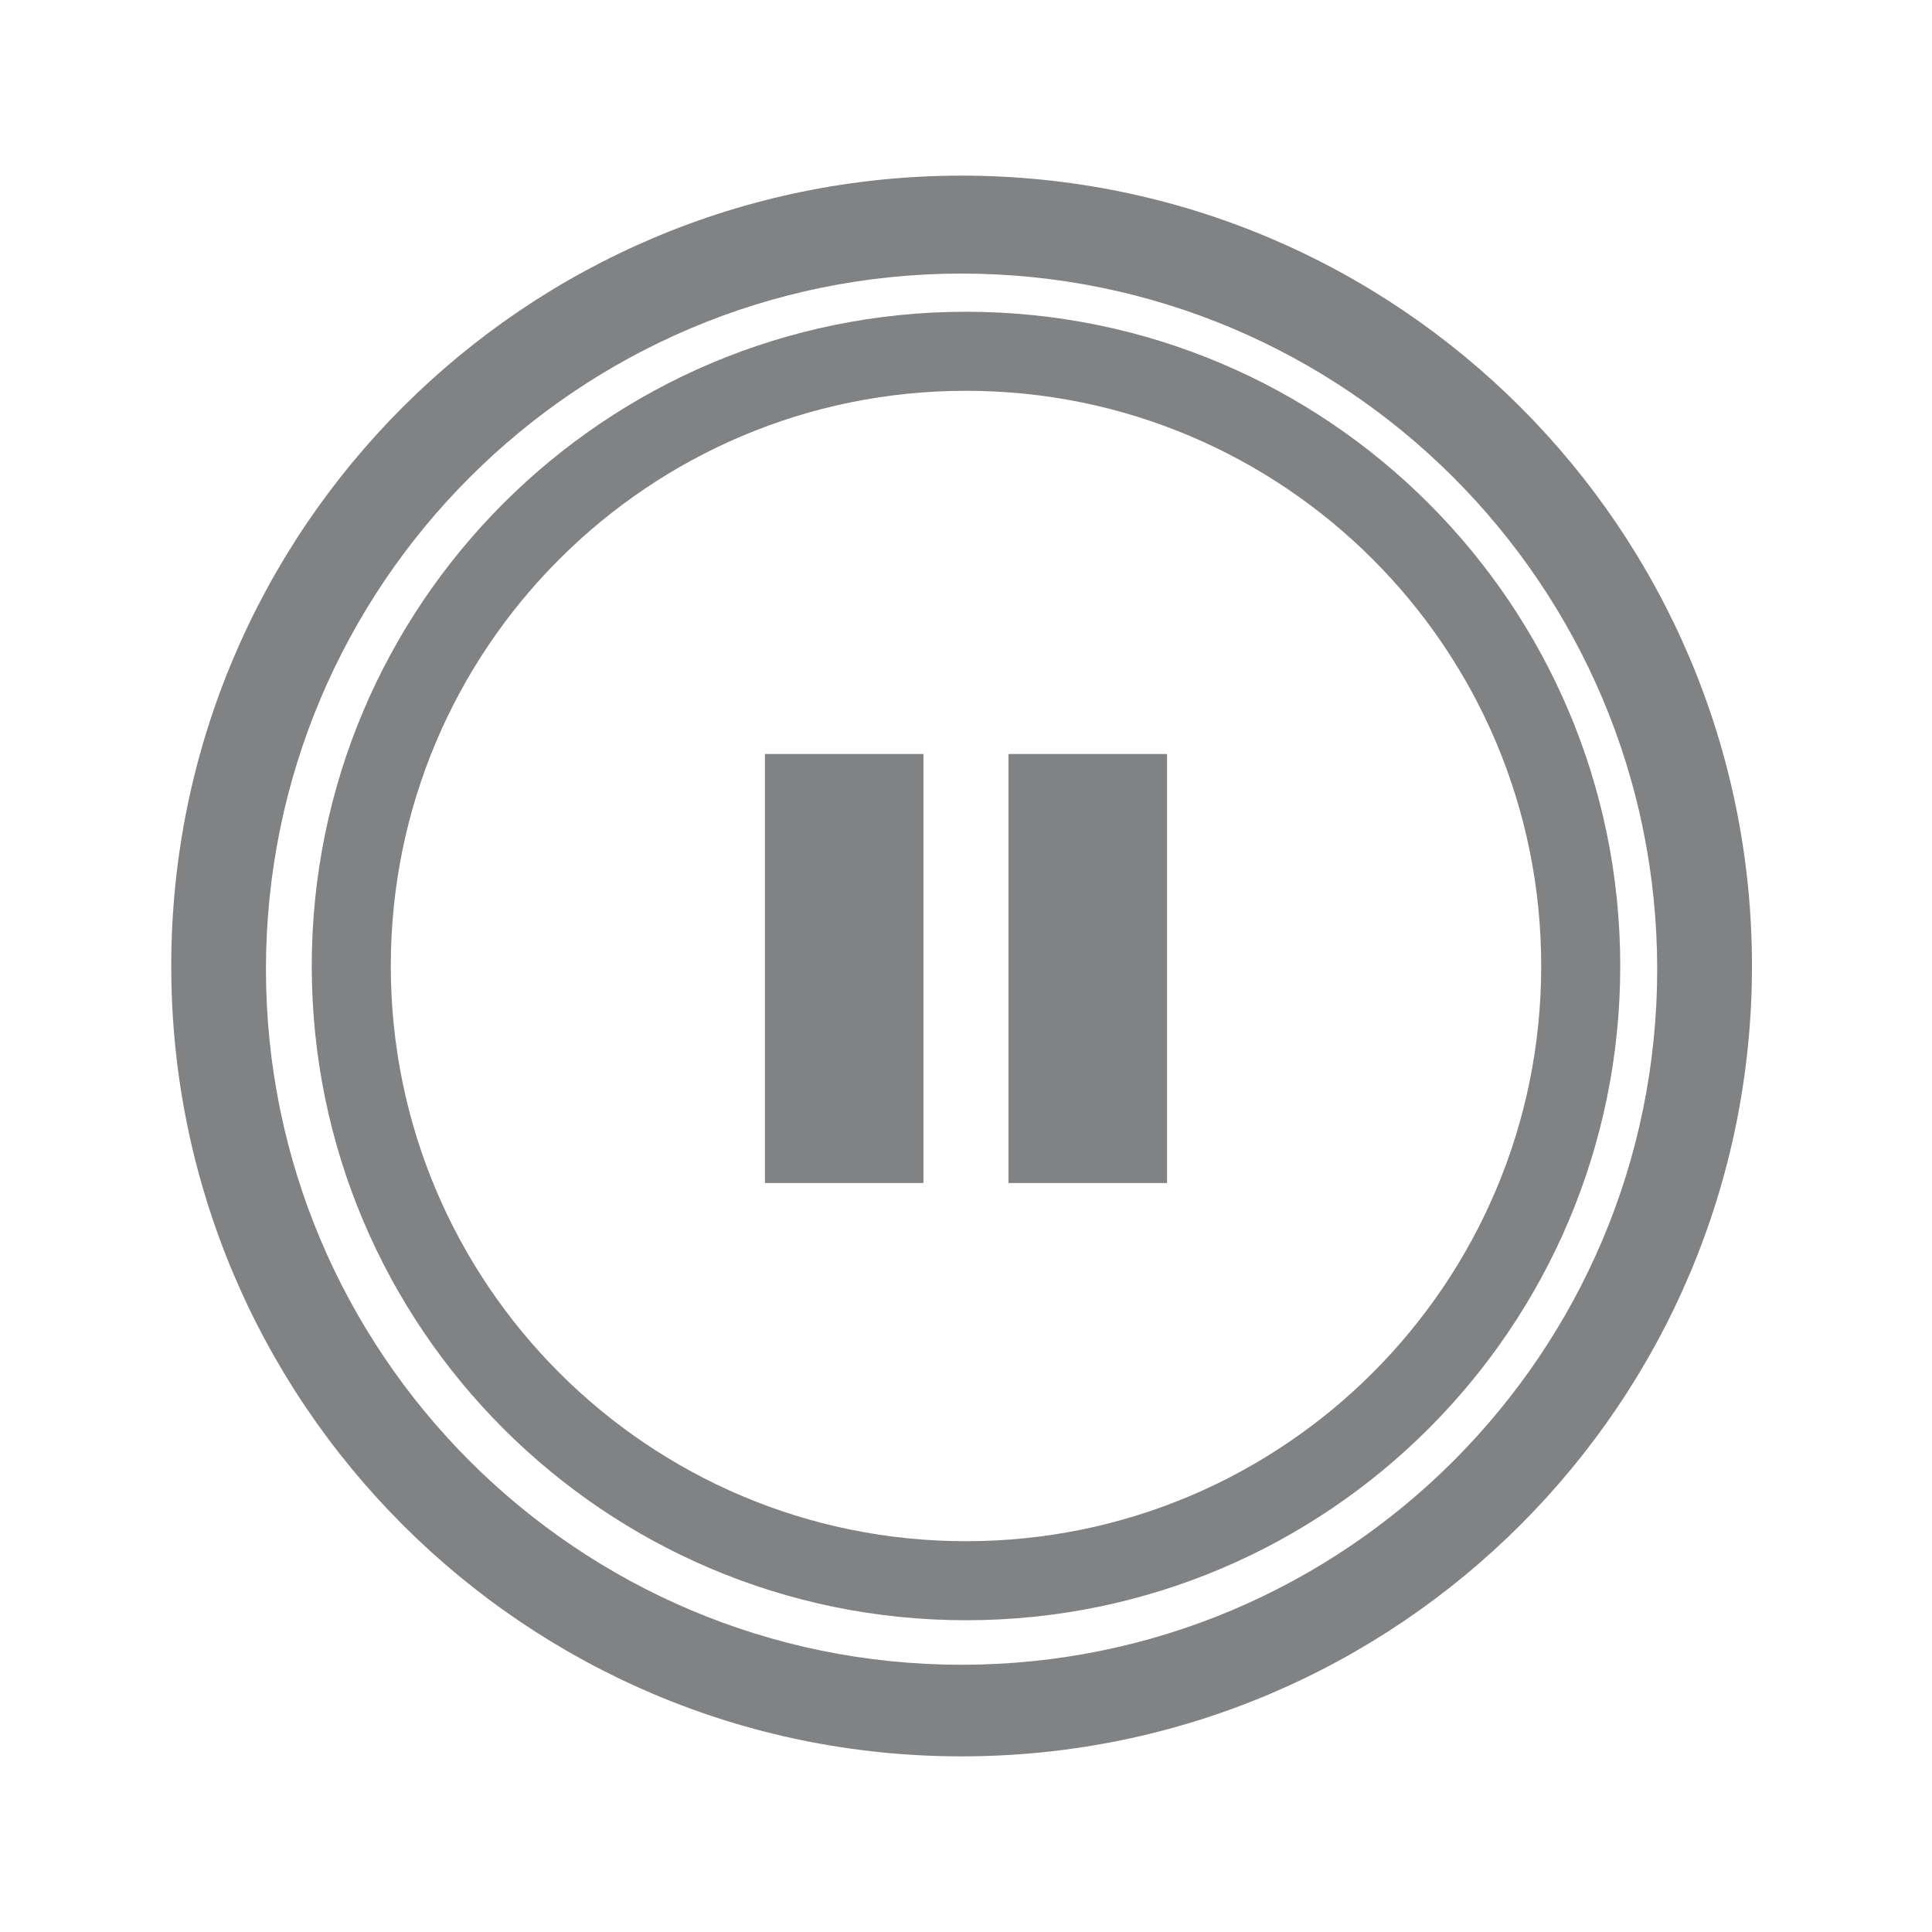
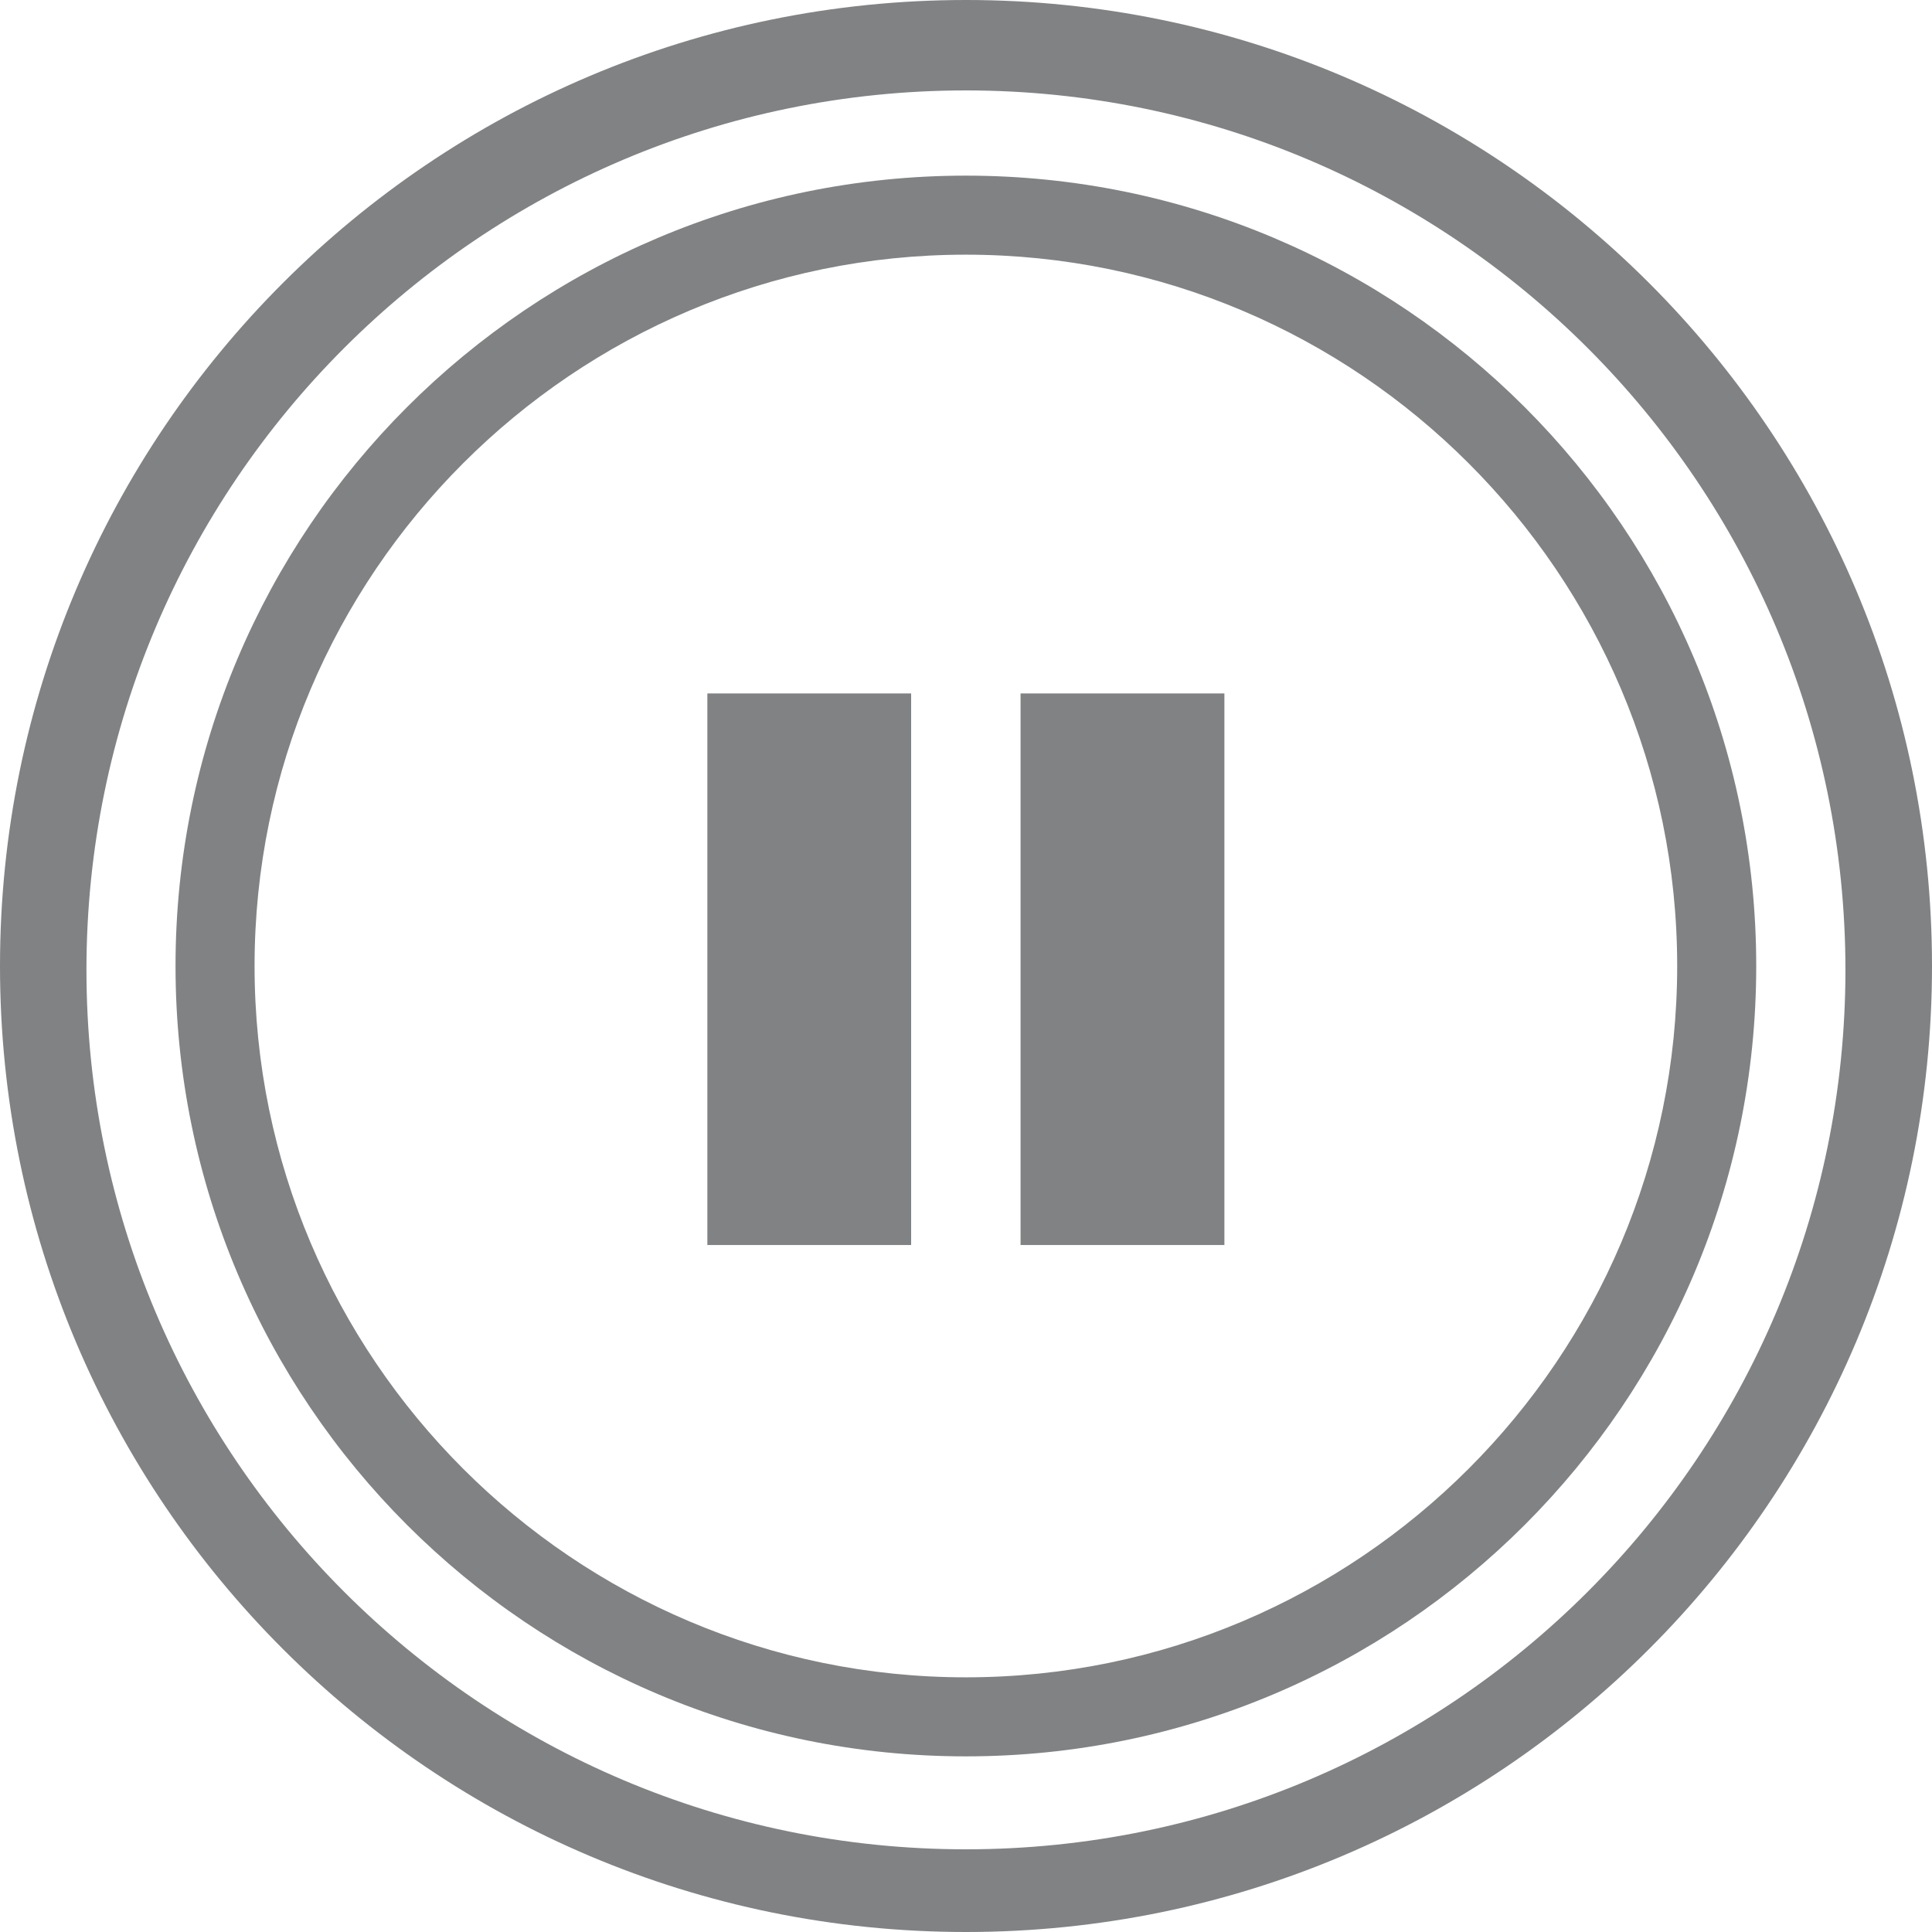
<svg xmlns="http://www.w3.org/2000/svg" enable-background="new 0 0 55 55" height="55px" version="1.1" viewBox="0 0 55 55" width="55px" x="0px" xml:space="preserve" y="0px">
-   <g display="block" id="media-playback-pause-inactive">
-     <circle cx="27.5" cy="27.5" display="inline" fill="none" r="17.5" stroke="#808284" stroke-width="2.25" />
-     <path d="M27.374,5C14.948,5,4.875,15.074,4.875,27.5S14.948,50,27.374,50   s22.501-10.074,22.501-22.5S39.8,5,27.374,5z M27.373,47.392c-10.937,0-19.8-8.865-19.802-19.799   C7.572,16.656,16.436,7.79,27.373,7.788c10.936,0.002,19.801,8.868,19.804,19.804C47.174,38.526,38.309,47.392,27.373,47.392z" display="inline" fill="#808284" />
+   <g display="block" id="media-playback-pause-insensitive">
    <g display="inline">
+       <path d="M27.499,0C12.312,0,0,12.313,0,27.5C0,42.688,12.312,55,27.499,55S55,42.688,55,27.5    C55,12.313,42.686,0,27.499,0z M27.497,52.646c-13.826,0-25.033-11.209-25.036-25.033C2.463,13.787,13.67,2.577,27.497,2.574    c13.826,0.003,25.035,11.213,25.039,25.038C52.531,41.437,41.322,52.646,27.497,52.646z" fill="#808284" />
      <g>
-         <rect fill="#808284" height="12.213" width="4.512" x="21.776" y="21.465" />
-       </g>
-       <g>
-         <rect fill="#808284" height="12.213" width="4.514" x="28.71" y="21.465" />
+         <g>
+           <path d="M27.496,5c12.428,0,22.5,10.076,22.5,22.5c0,12.427-10.072,22.5-22.5,22.5      C15.068,50,4.997,39.927,4.997,27.5C4.997,15.076,15.068,5,27.496,5 M27.496,7.25C16.33,7.25,7.247,16.334,7.247,27.5      s9.083,20.25,20.249,20.25c11.167,0,20.25-9.084,20.25-20.25S38.662,7.25,27.496,7.25L27.496,7.25z" fill="#808284" />
+         </g>
+         <g>
+           <g>
+             <rect fill="#808284" height="15.702" width="5.801" x="20.137" y="19.741" />
+           </g>
+           <g>
+             <rect fill="#808284" height="15.702" width="5.803" x="29.053" y="19.741" />
+           </g>
+         </g>
      </g>
    </g>
  </g>
</svg>
